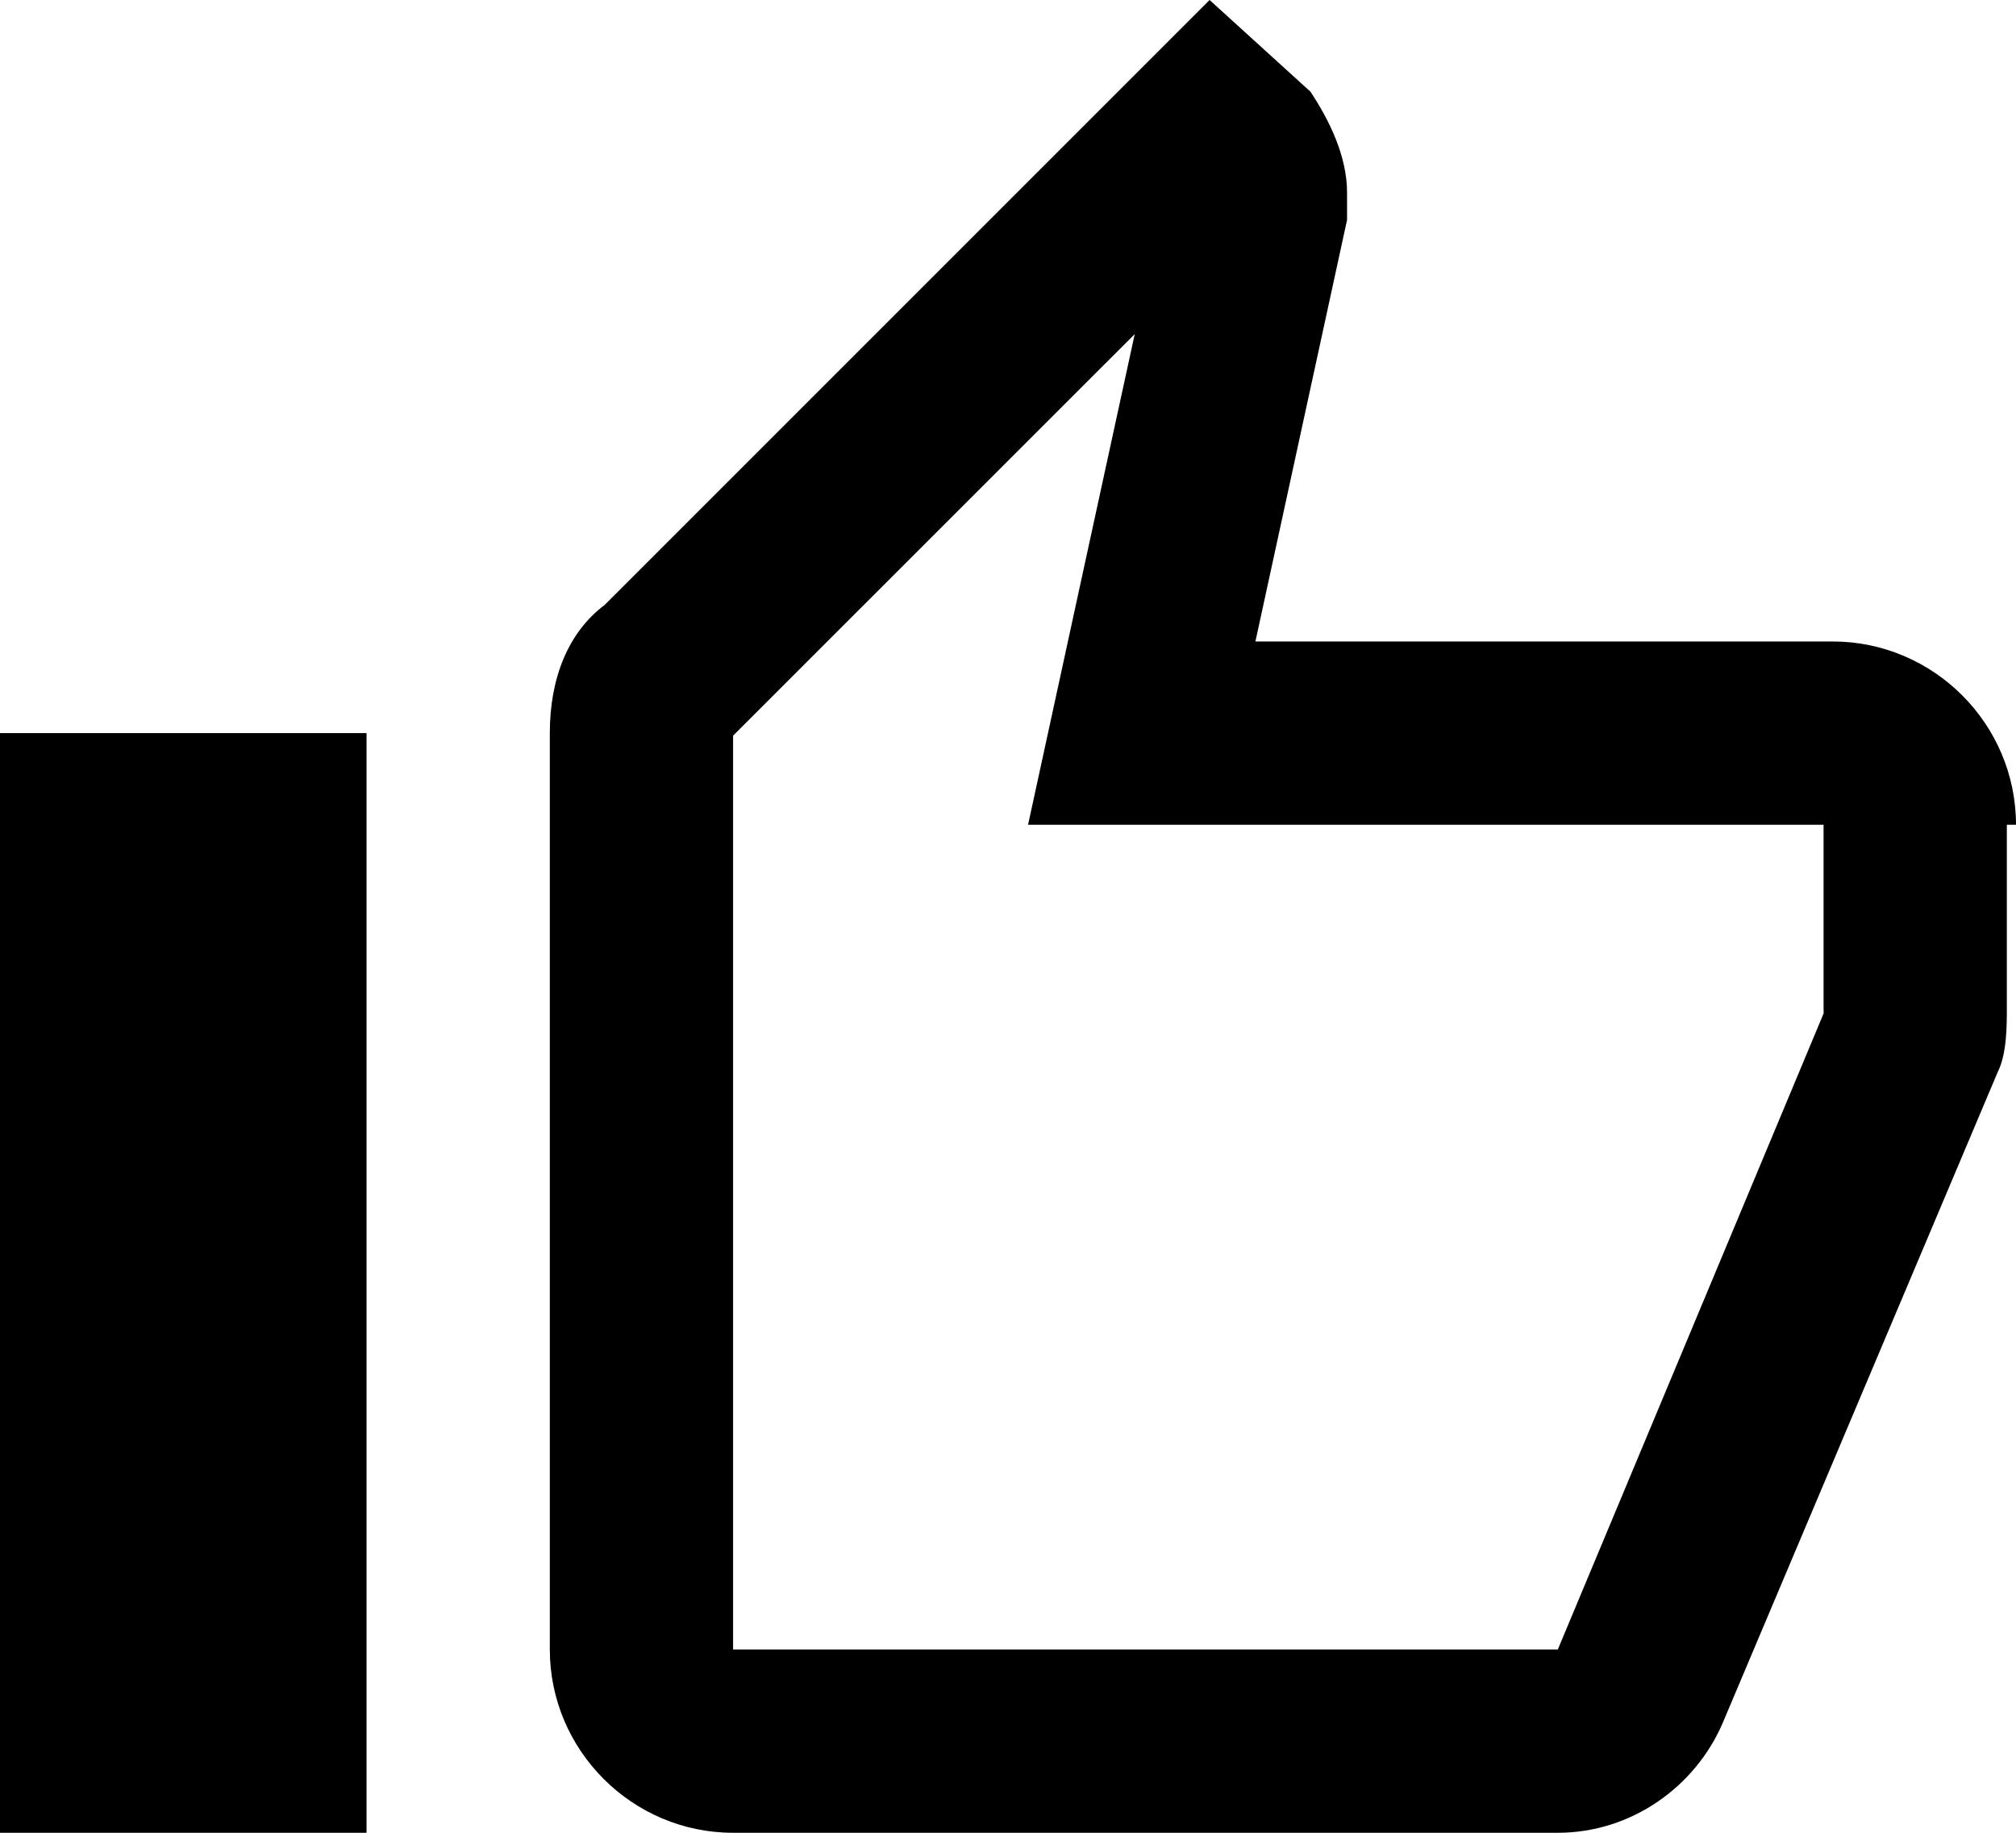
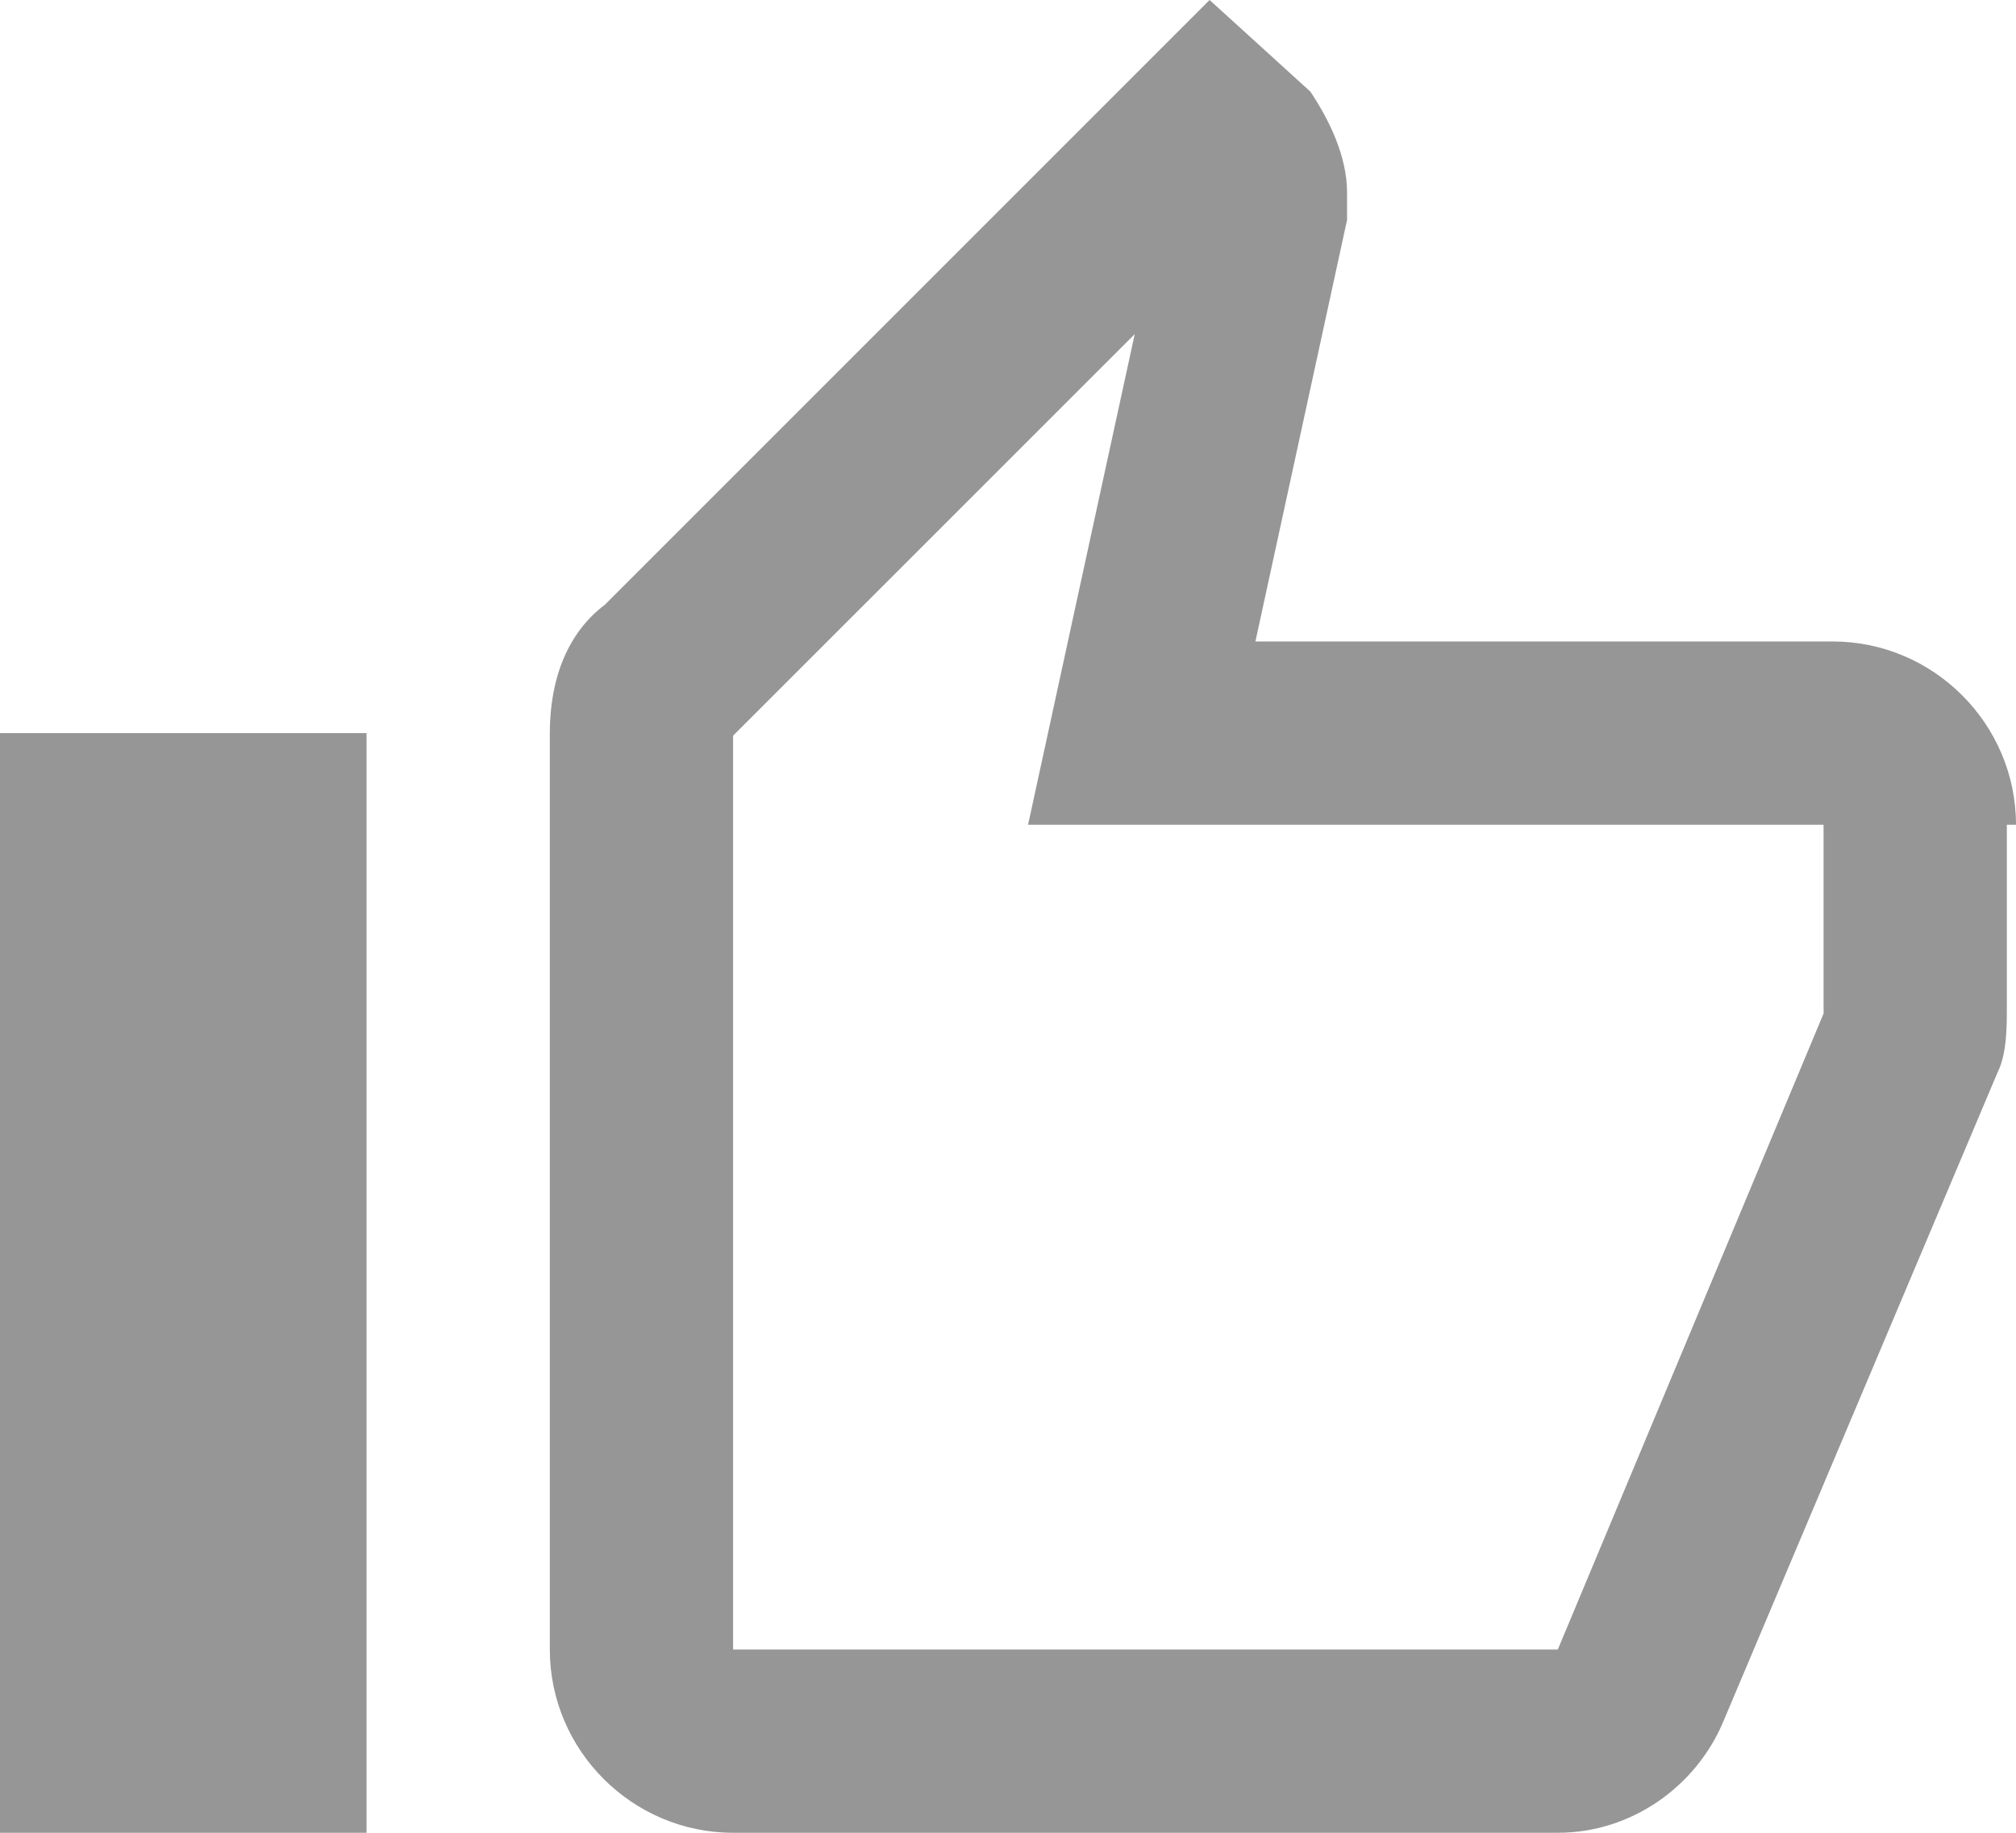
<svg xmlns="http://www.w3.org/2000/svg" version="1.0" id="Layer_1" x="0px" y="0px" width="22px" height="20px" viewBox="0 0 22 20" enable-background="new 0 0 22 20" xml:space="preserve">
  <g id="Page-1">
    <g id="Core" transform="translate(-295, -464)">
      <g id="thumb-up" transform="translate(295, 464)">
-         <path id="Shape" fill="#000000" d="M12.383,3.646l-0.637,2.929L11.219,9H13.7h6.2v2c0,0.018,0,0.037,0.001,0.058L17,18H8V8.029 l0.014-0.015L12.383,3.646 M2,10v8V10 M13.2,0L6.6,6.6C6.2,6.9,6,7.4,6,8v10c0,1.1,0.9,2,2,2h9c0.8,0,1.5-0.5,1.8-1.2l3-7.1 C21.9,11.5,21.9,11.2,21.9,11V9H22c0-1.1-0.9-2-2-2h-6.3l1-4.6V2.1c0-0.4-0.2-0.8-0.4-1.1L13.2,0L13.2,0z M4,8H0v12h4V8L4,8z M22,9c0,0.033,0,0.044,0,0.044V9L22,9z" />
+         <path id="Shape" fill="hsl(0, 0%, 59%)" d="M12.383,3.646l-0.637,2.929L11.219,9H13.7h6.2v2c0,0.018,0,0.037,0.001,0.058L17,18H8V8.029 l0.014-0.015L12.383,3.646 M2,10v8V10 M13.2,0L6.6,6.6C6.2,6.9,6,7.4,6,8v10c0,1.1,0.9,2,2,2h9c0.8,0,1.5-0.5,1.8-1.2l3-7.1 C21.9,11.5,21.9,11.2,21.9,11V9H22c0-1.1-0.9-2-2-2h-6.3l1-4.6V2.1c0-0.4-0.2-0.8-0.4-1.1L13.2,0L13.2,0z M4,8H0v12h4V8L4,8z M22,9c0,0.033,0,0.044,0,0.044V9L22,9z" />
      </g>
    </g>
  </g>
</svg>
